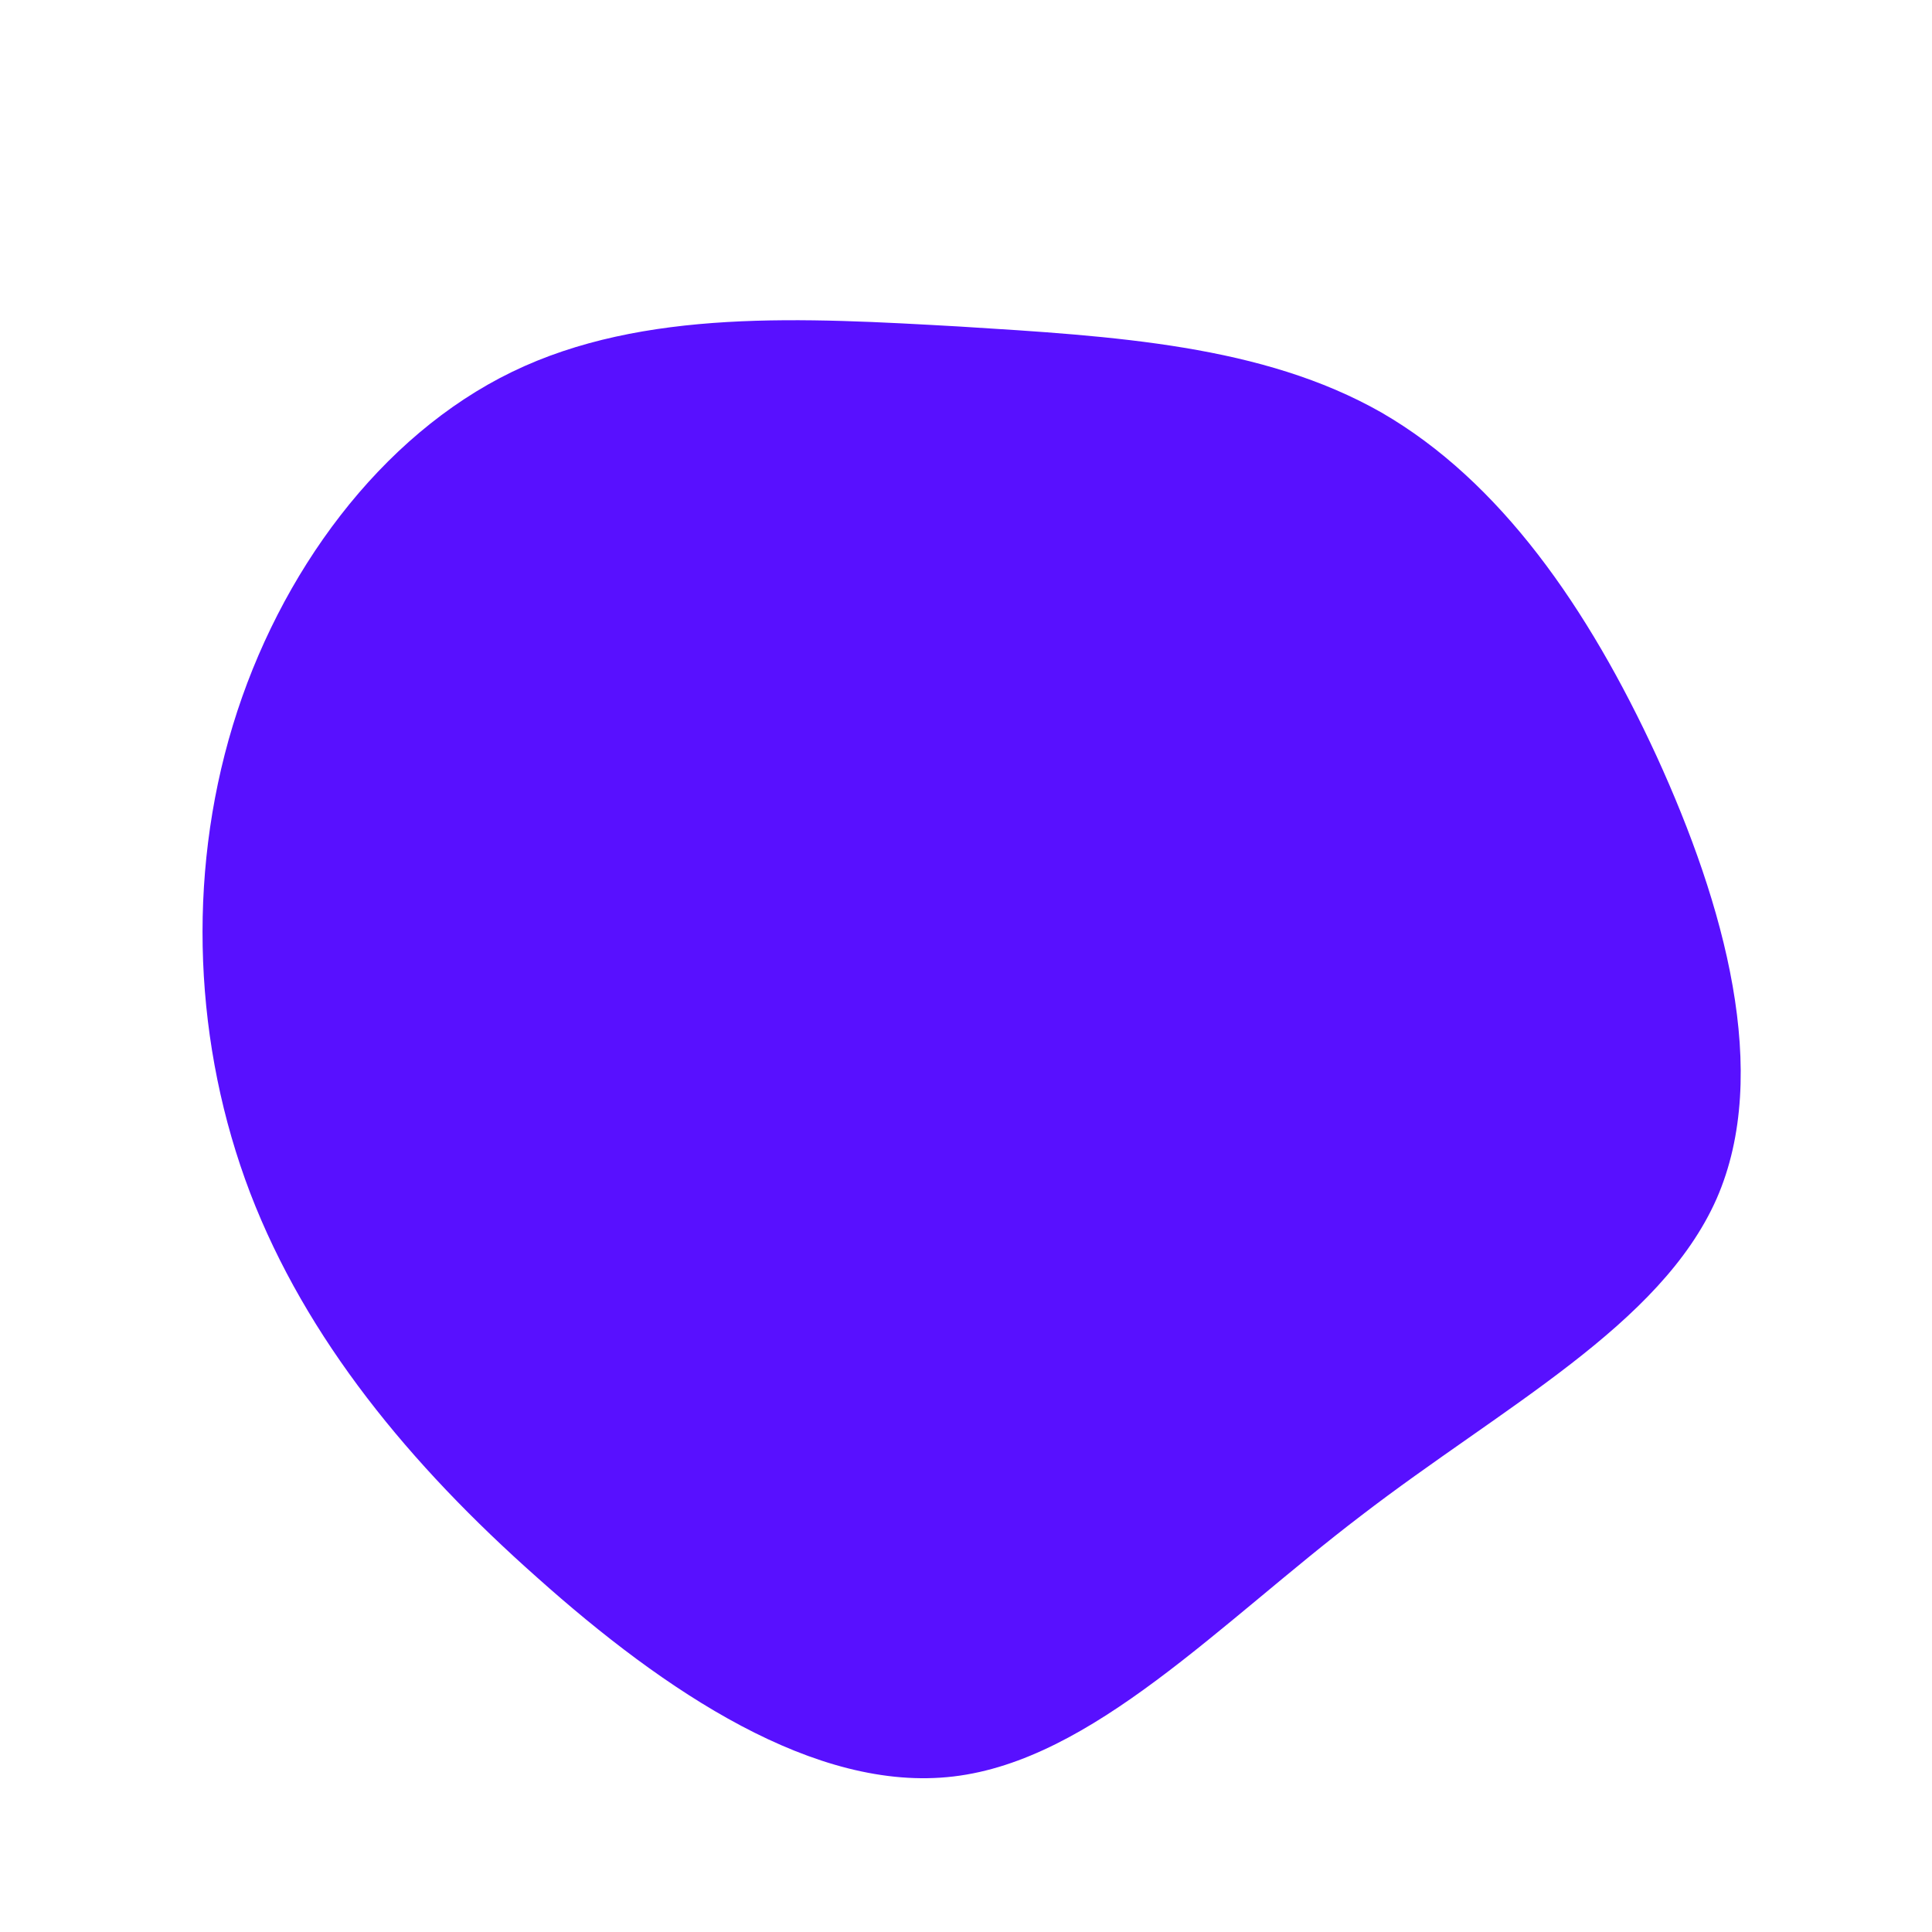
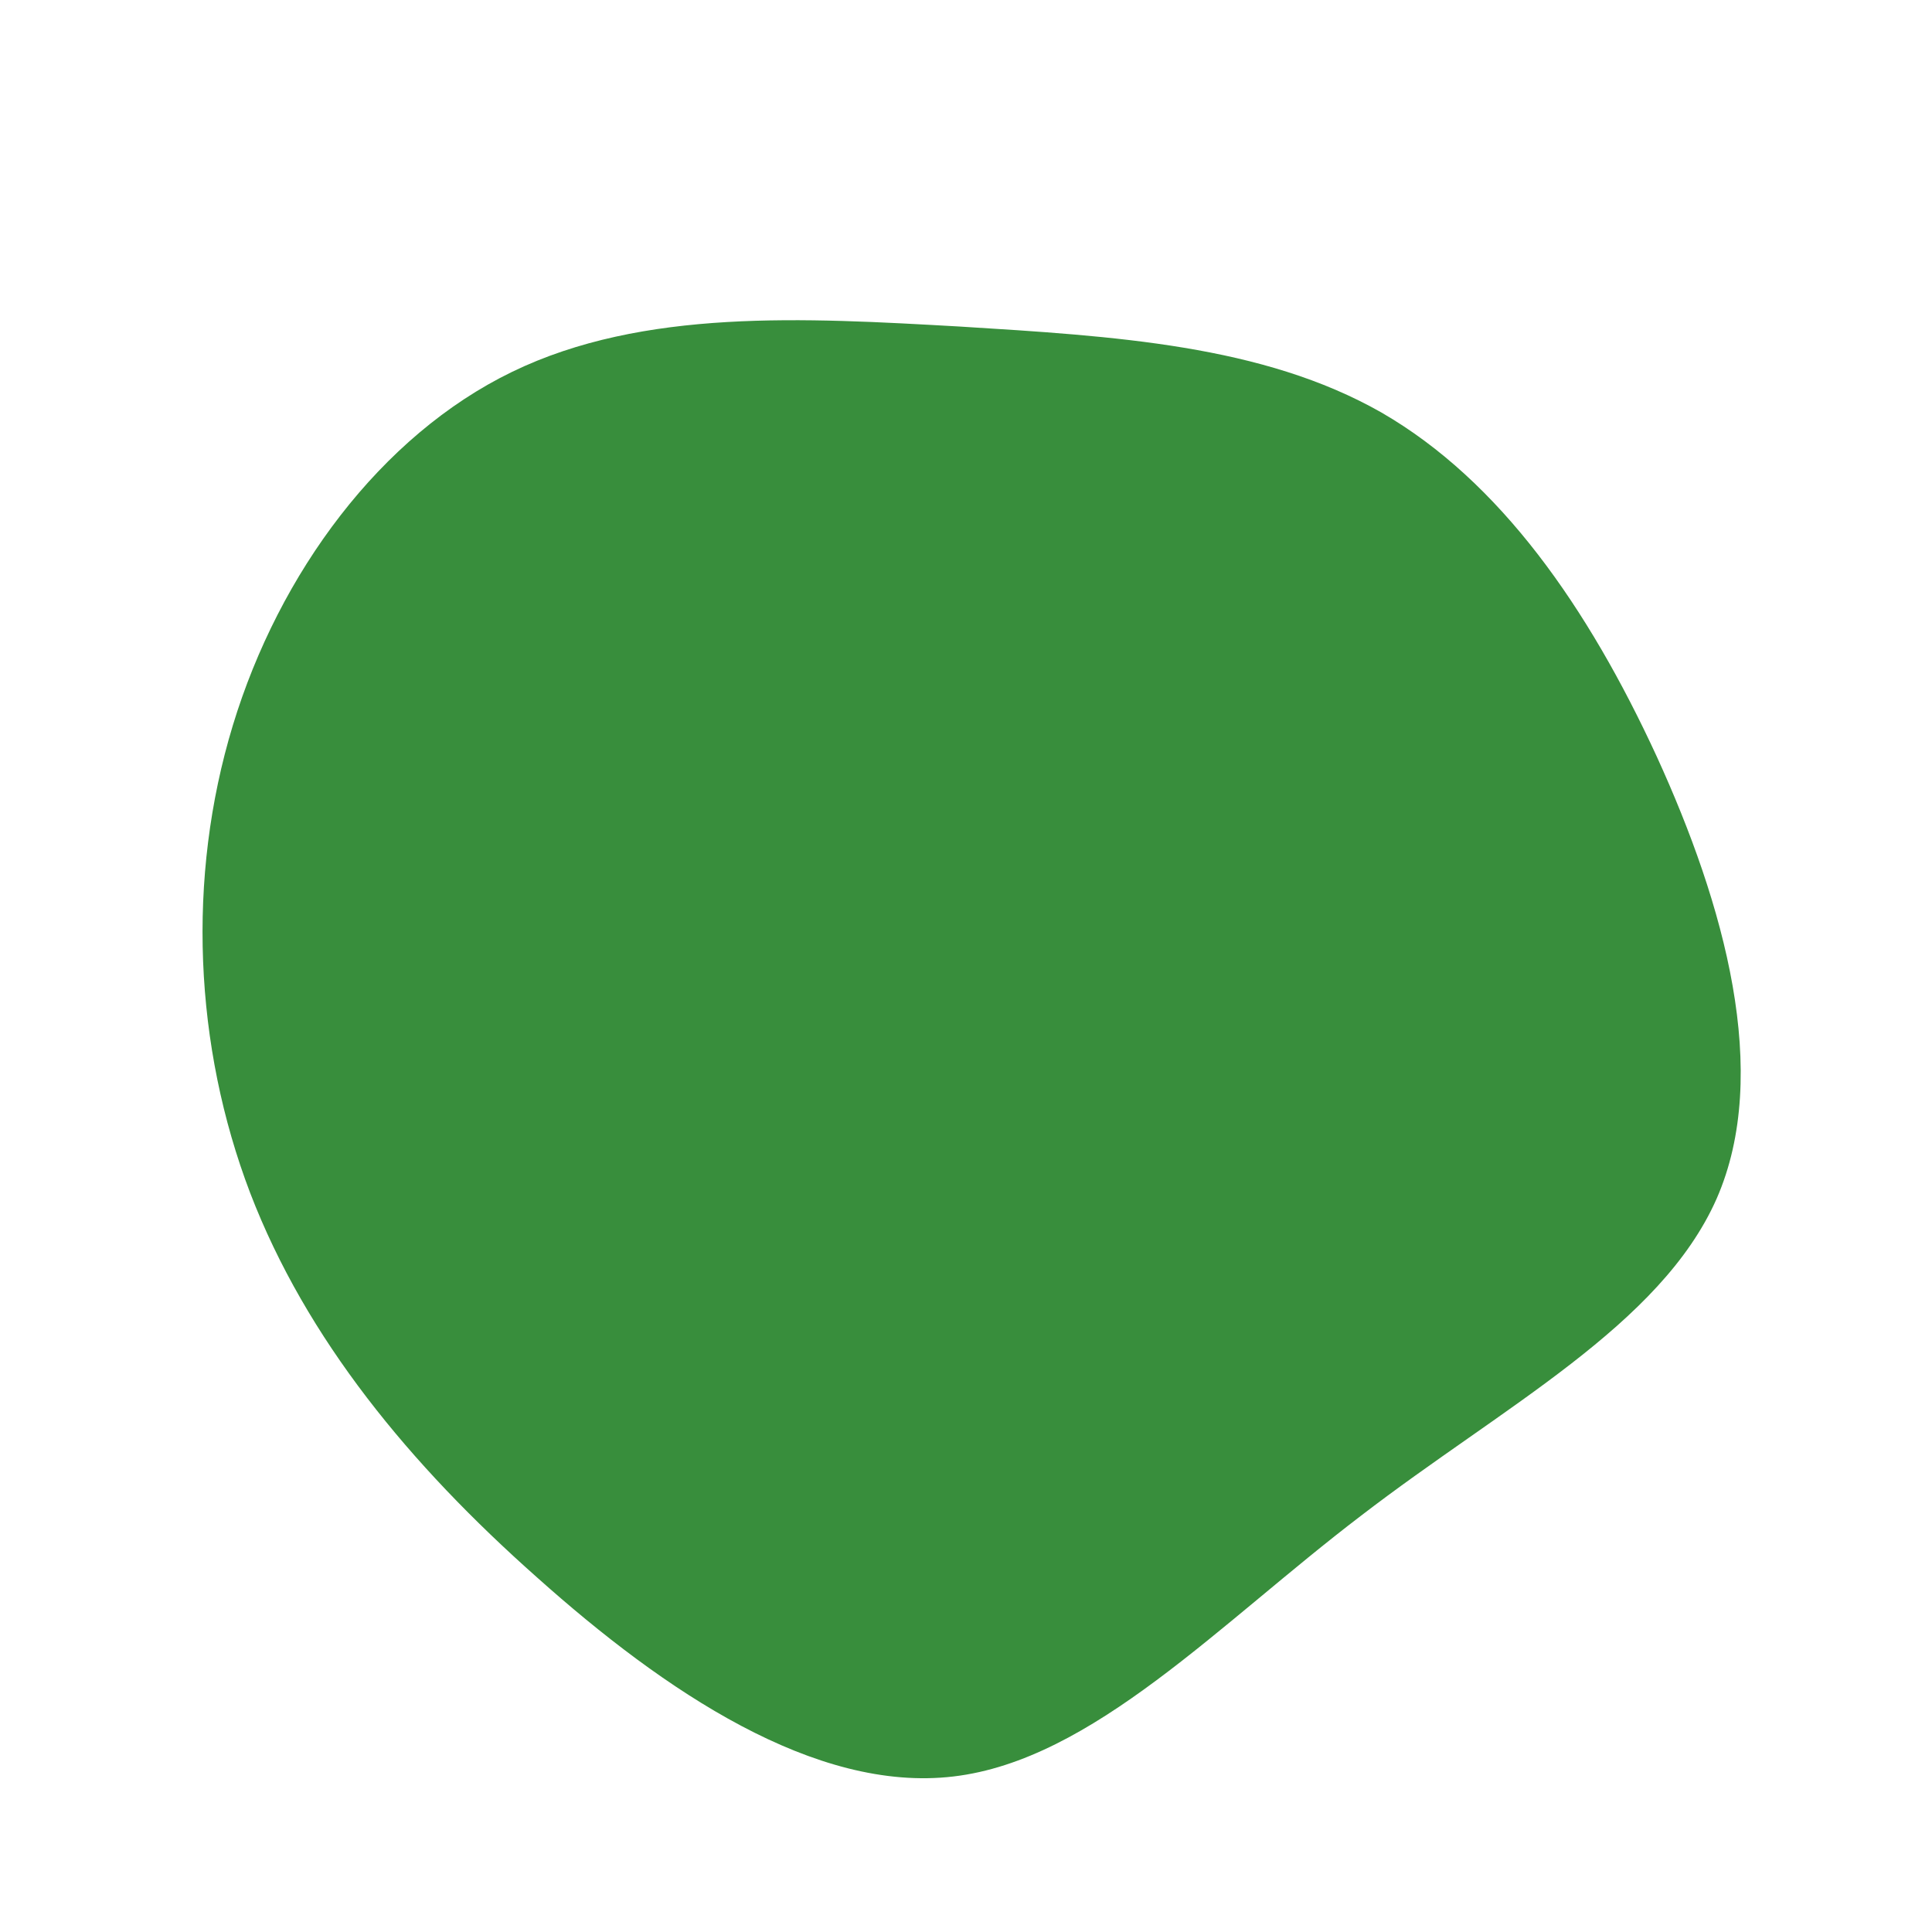
<svg xmlns="http://www.w3.org/2000/svg" viewBox="0 0 200 200">
-   <path fill="#5810ff" d="M43,-57.3C55.3,-50.2,64.4,-37.1,71.5,-21.7C78.5,-6.4,83.4,11.1,77.7,24.1C71.9,37.2,55.6,45.6,40.9,56.9C26.2,68.1,13.1,82.2,-1.3,83.9C-15.6,85.6,-31.2,75.1,-44.4,63.3C-57.6,51.6,-68.3,38.6,-74.1,23.5C-79.9,8.3,-80.7,-9.1,-75.9,-24.9C-71.1,-40.7,-60.6,-54.9,-47,-61.5C-33.4,-68.1,-16.7,-67.1,-0.7,-66.2C15.4,-65.2,30.7,-64.3,43,-57.3Z" transform="translate(100 100)" />
+   <path fill="#388E3C" d="M43,-57.3C55.3,-50.2,64.4,-37.1,71.5,-21.7C78.5,-6.4,83.4,11.1,77.7,24.1C71.9,37.2,55.6,45.6,40.9,56.9C26.2,68.1,13.1,82.2,-1.3,83.9C-15.6,85.6,-31.2,75.1,-44.4,63.3C-57.6,51.6,-68.3,38.6,-74.1,23.5C-79.9,8.3,-80.7,-9.1,-75.9,-24.9C-71.1,-40.7,-60.6,-54.9,-47,-61.5C-33.4,-68.1,-16.7,-67.1,-0.7,-66.2C15.4,-65.2,30.7,-64.3,43,-57.3Z" transform="translate(100 100)" />
</svg>
